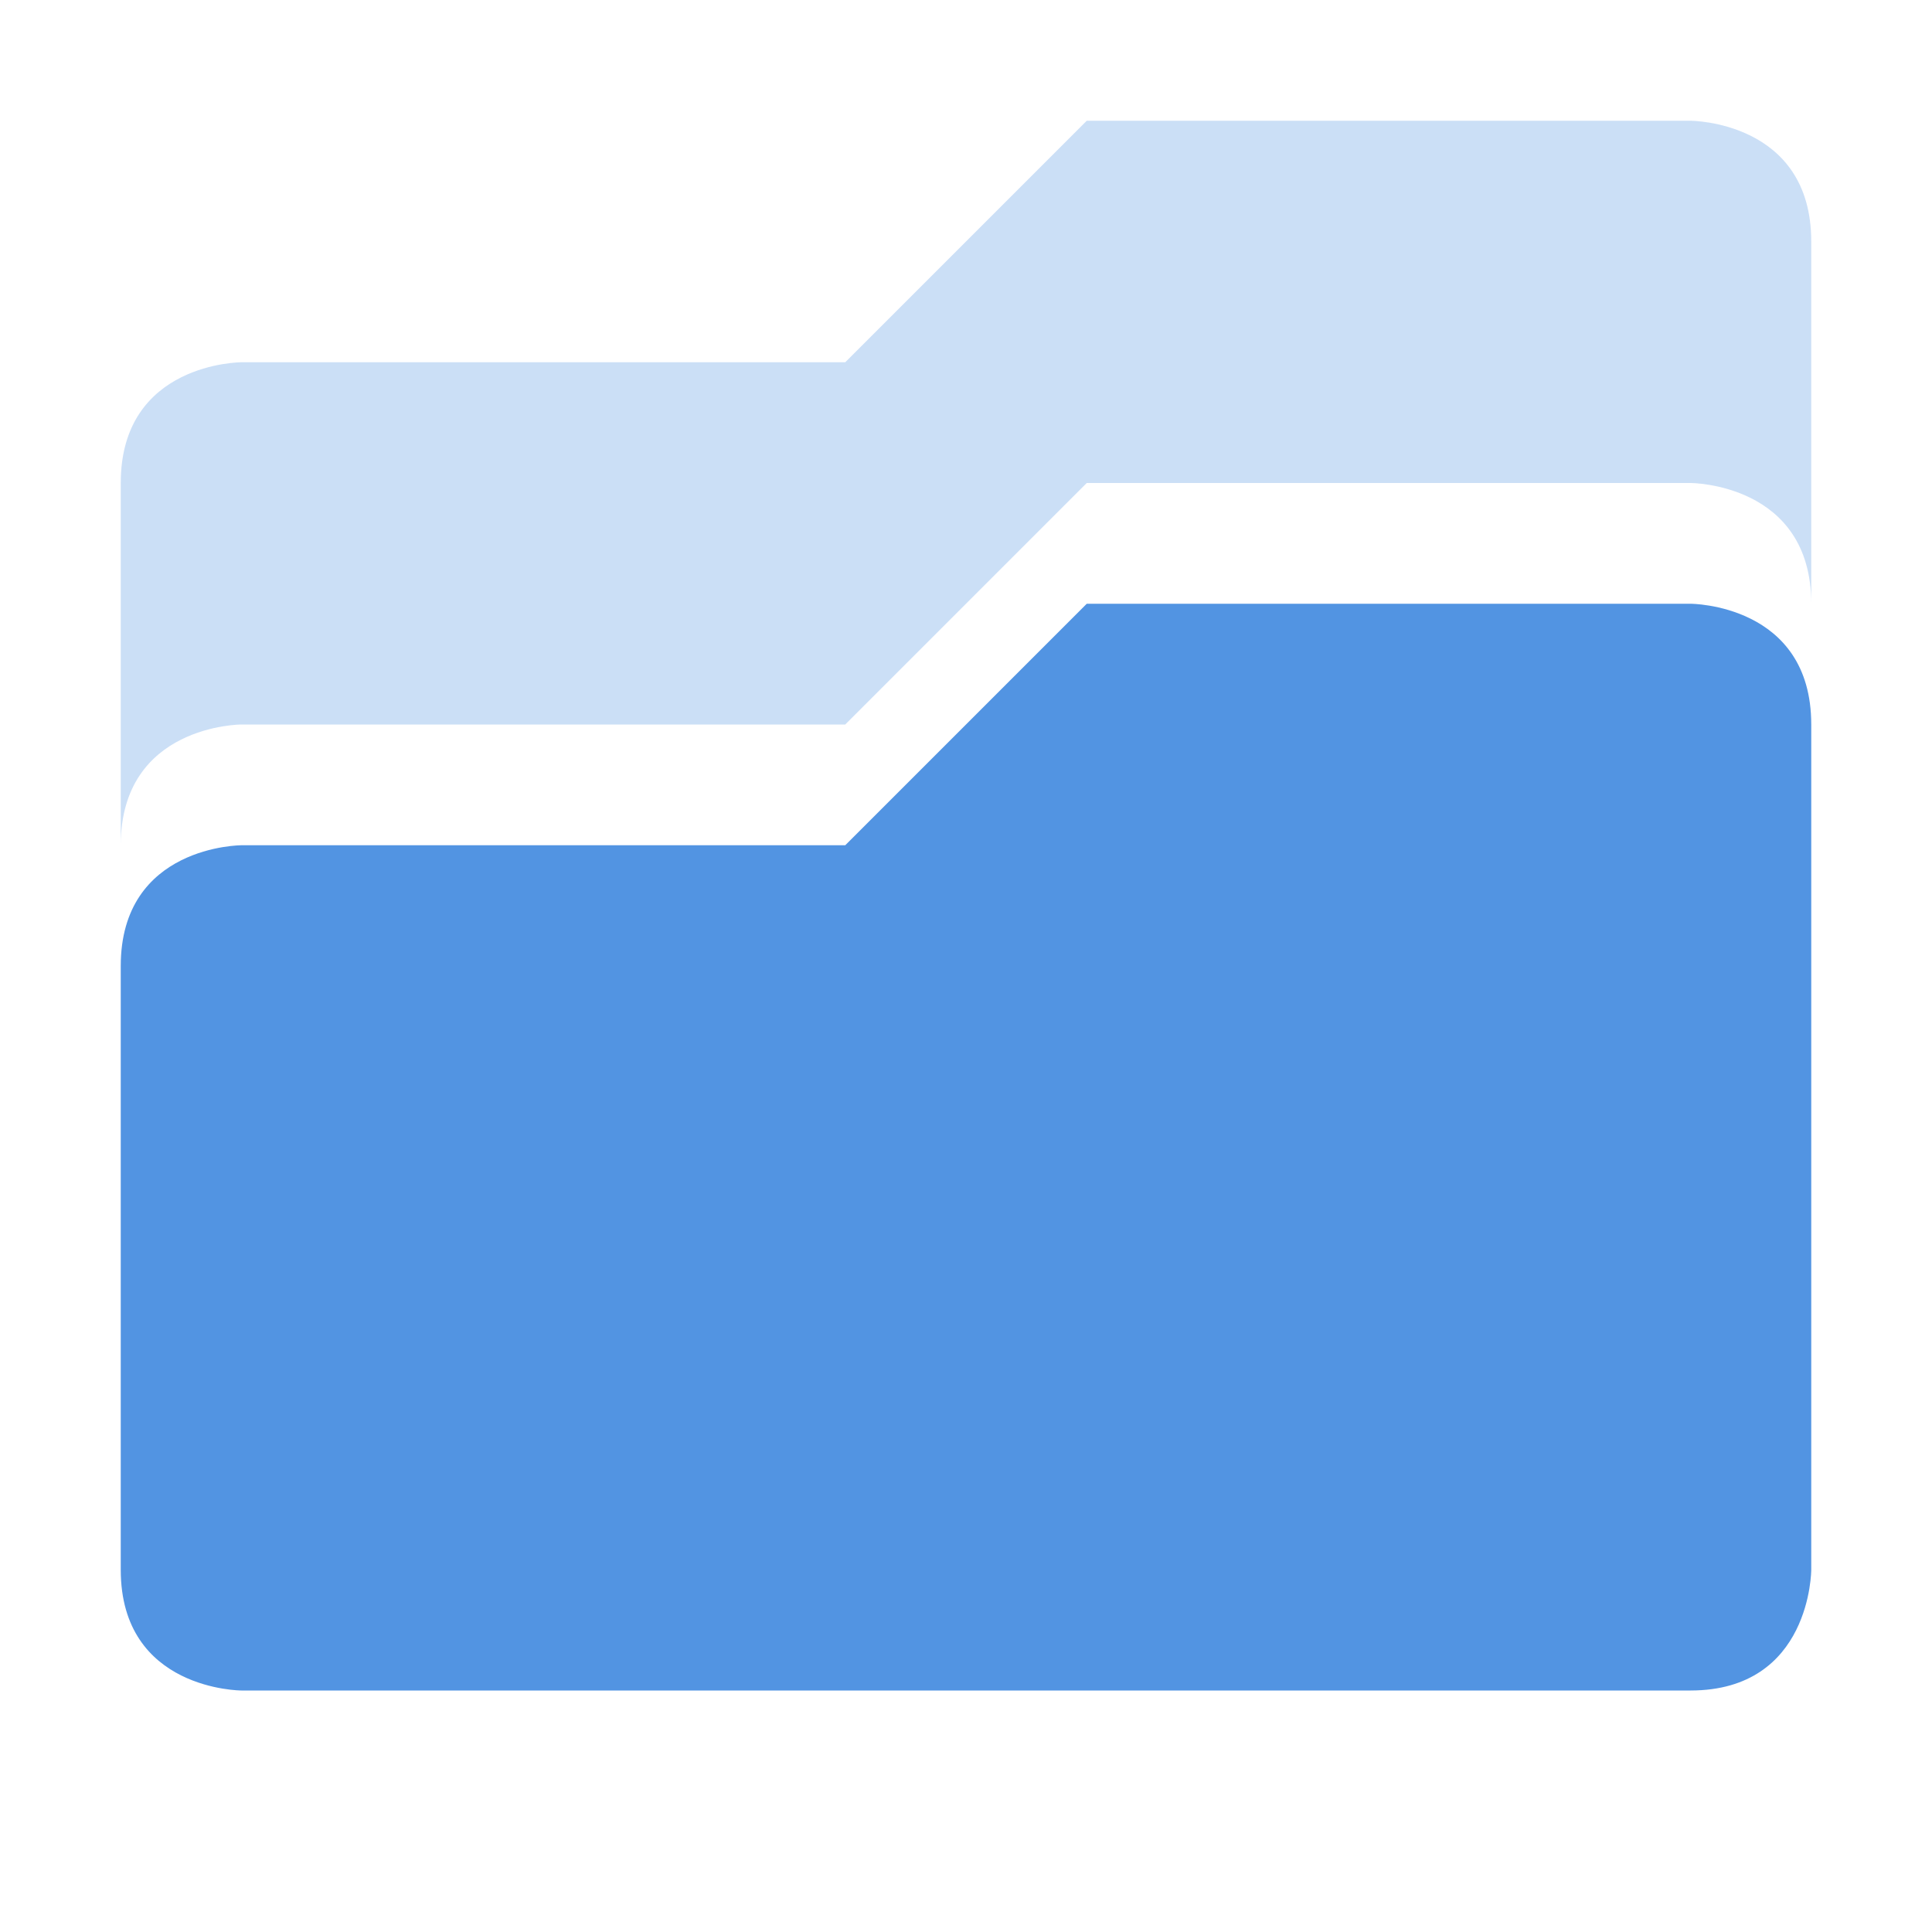
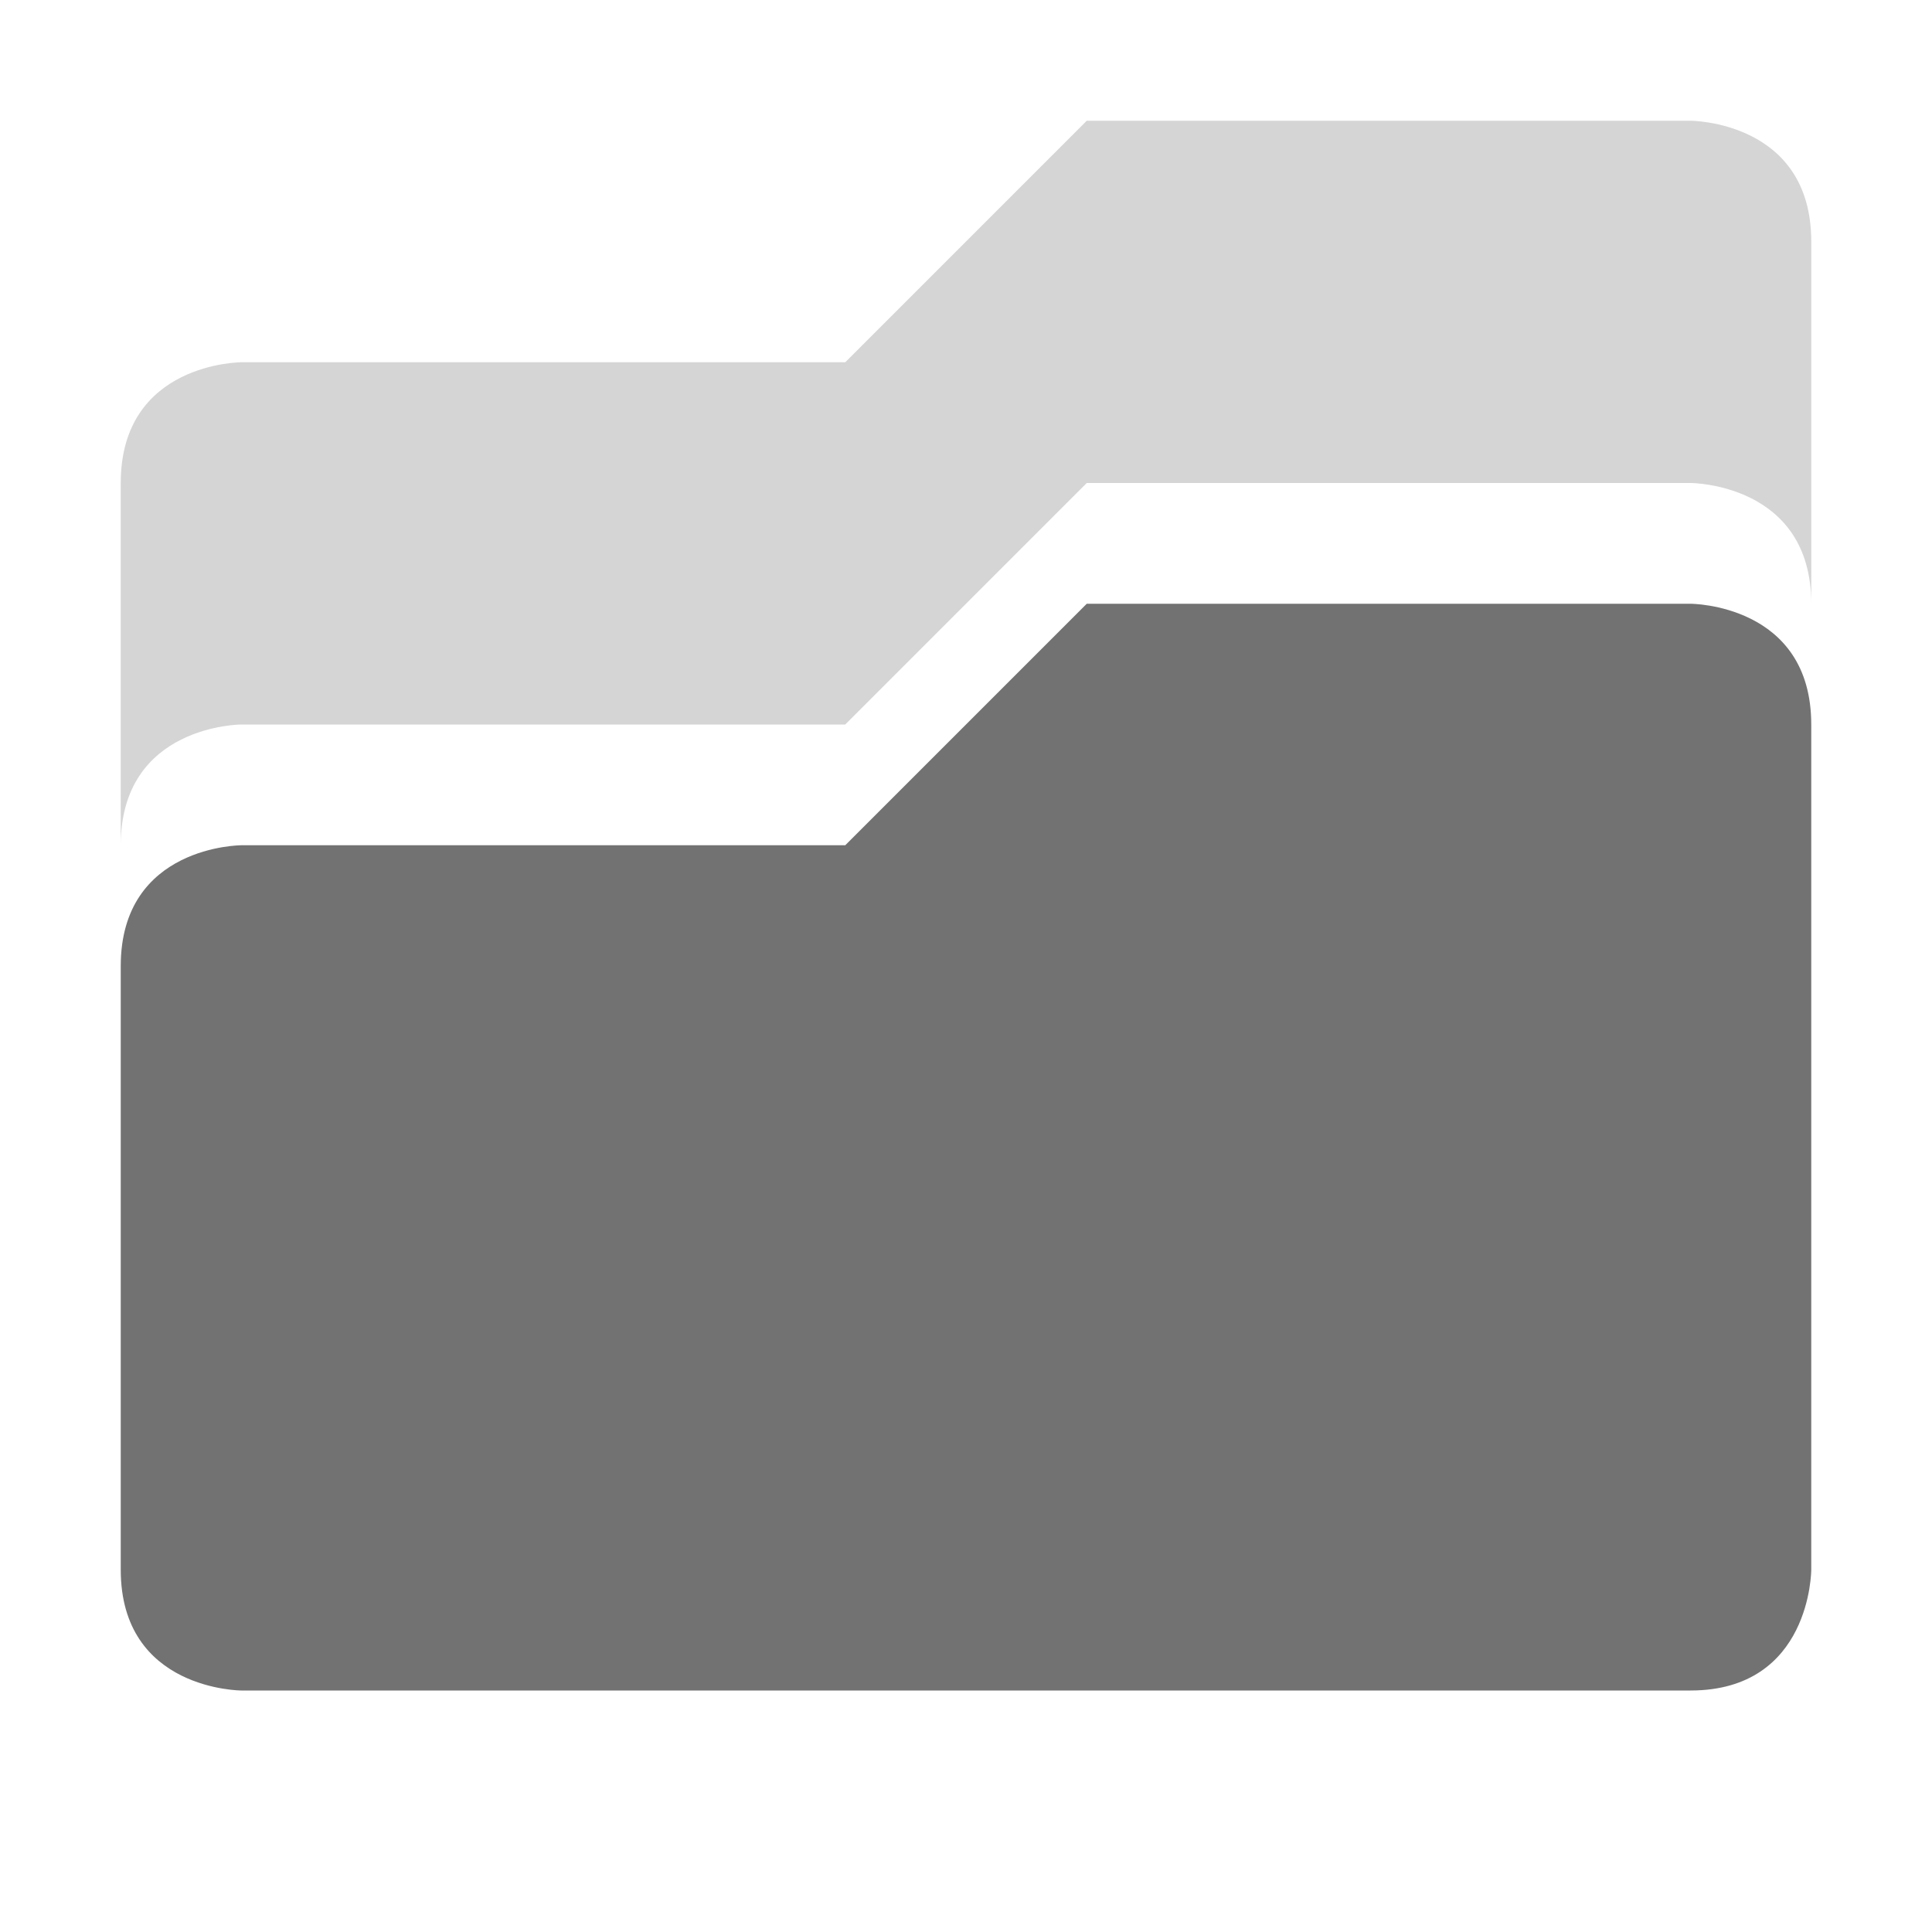
<svg xmlns="http://www.w3.org/2000/svg" width="16" height="16" version="1.1">
  <defs>
    <style id="current-color-scheme" type="text/css">
   .ColorScheme-Text { color:#727272; } .ColorScheme-Highlight { color:#5294e2; }
  </style>
  </defs>
-   <path style="fill:currentColor" class="ColorScheme-Highlight" d="M14 1s1 0 1 1v3c0-1-1-1-1-1H9L7 6H2S1 6 1 7V4c0-1 1-1 1-1h5l2-2z" id="path5" opacity=".3" fill-opacity="1" />
-   <path style="fill:currentColor" class="ColorScheme-Highlight" d="M14 5s1 0 1 1v7s0 1-1 1H2s-1 0-1-1V8c0-1 1-1 1-1h5l2-2z" id="path7" fill-opacity="1" />
+   <path style="fill:currentColor" class="ColorScheme-Text" d="M14 1s1 0 1 1v3c0-1-1-1-1-1H9L7 6H2S1 6 1 7V4c0-1 1-1 1-1h5l2-2z" id="path5" opacity=".3" fill-opacity="1" />
+   <path style="fill:currentColor" class="ColorScheme-Text" d="M14 5s1 0 1 1v7s0 1-1 1H2s-1 0-1-1V8c0-1 1-1 1-1h5l2-2z" id="path7" fill-opacity="1" />
</svg>
